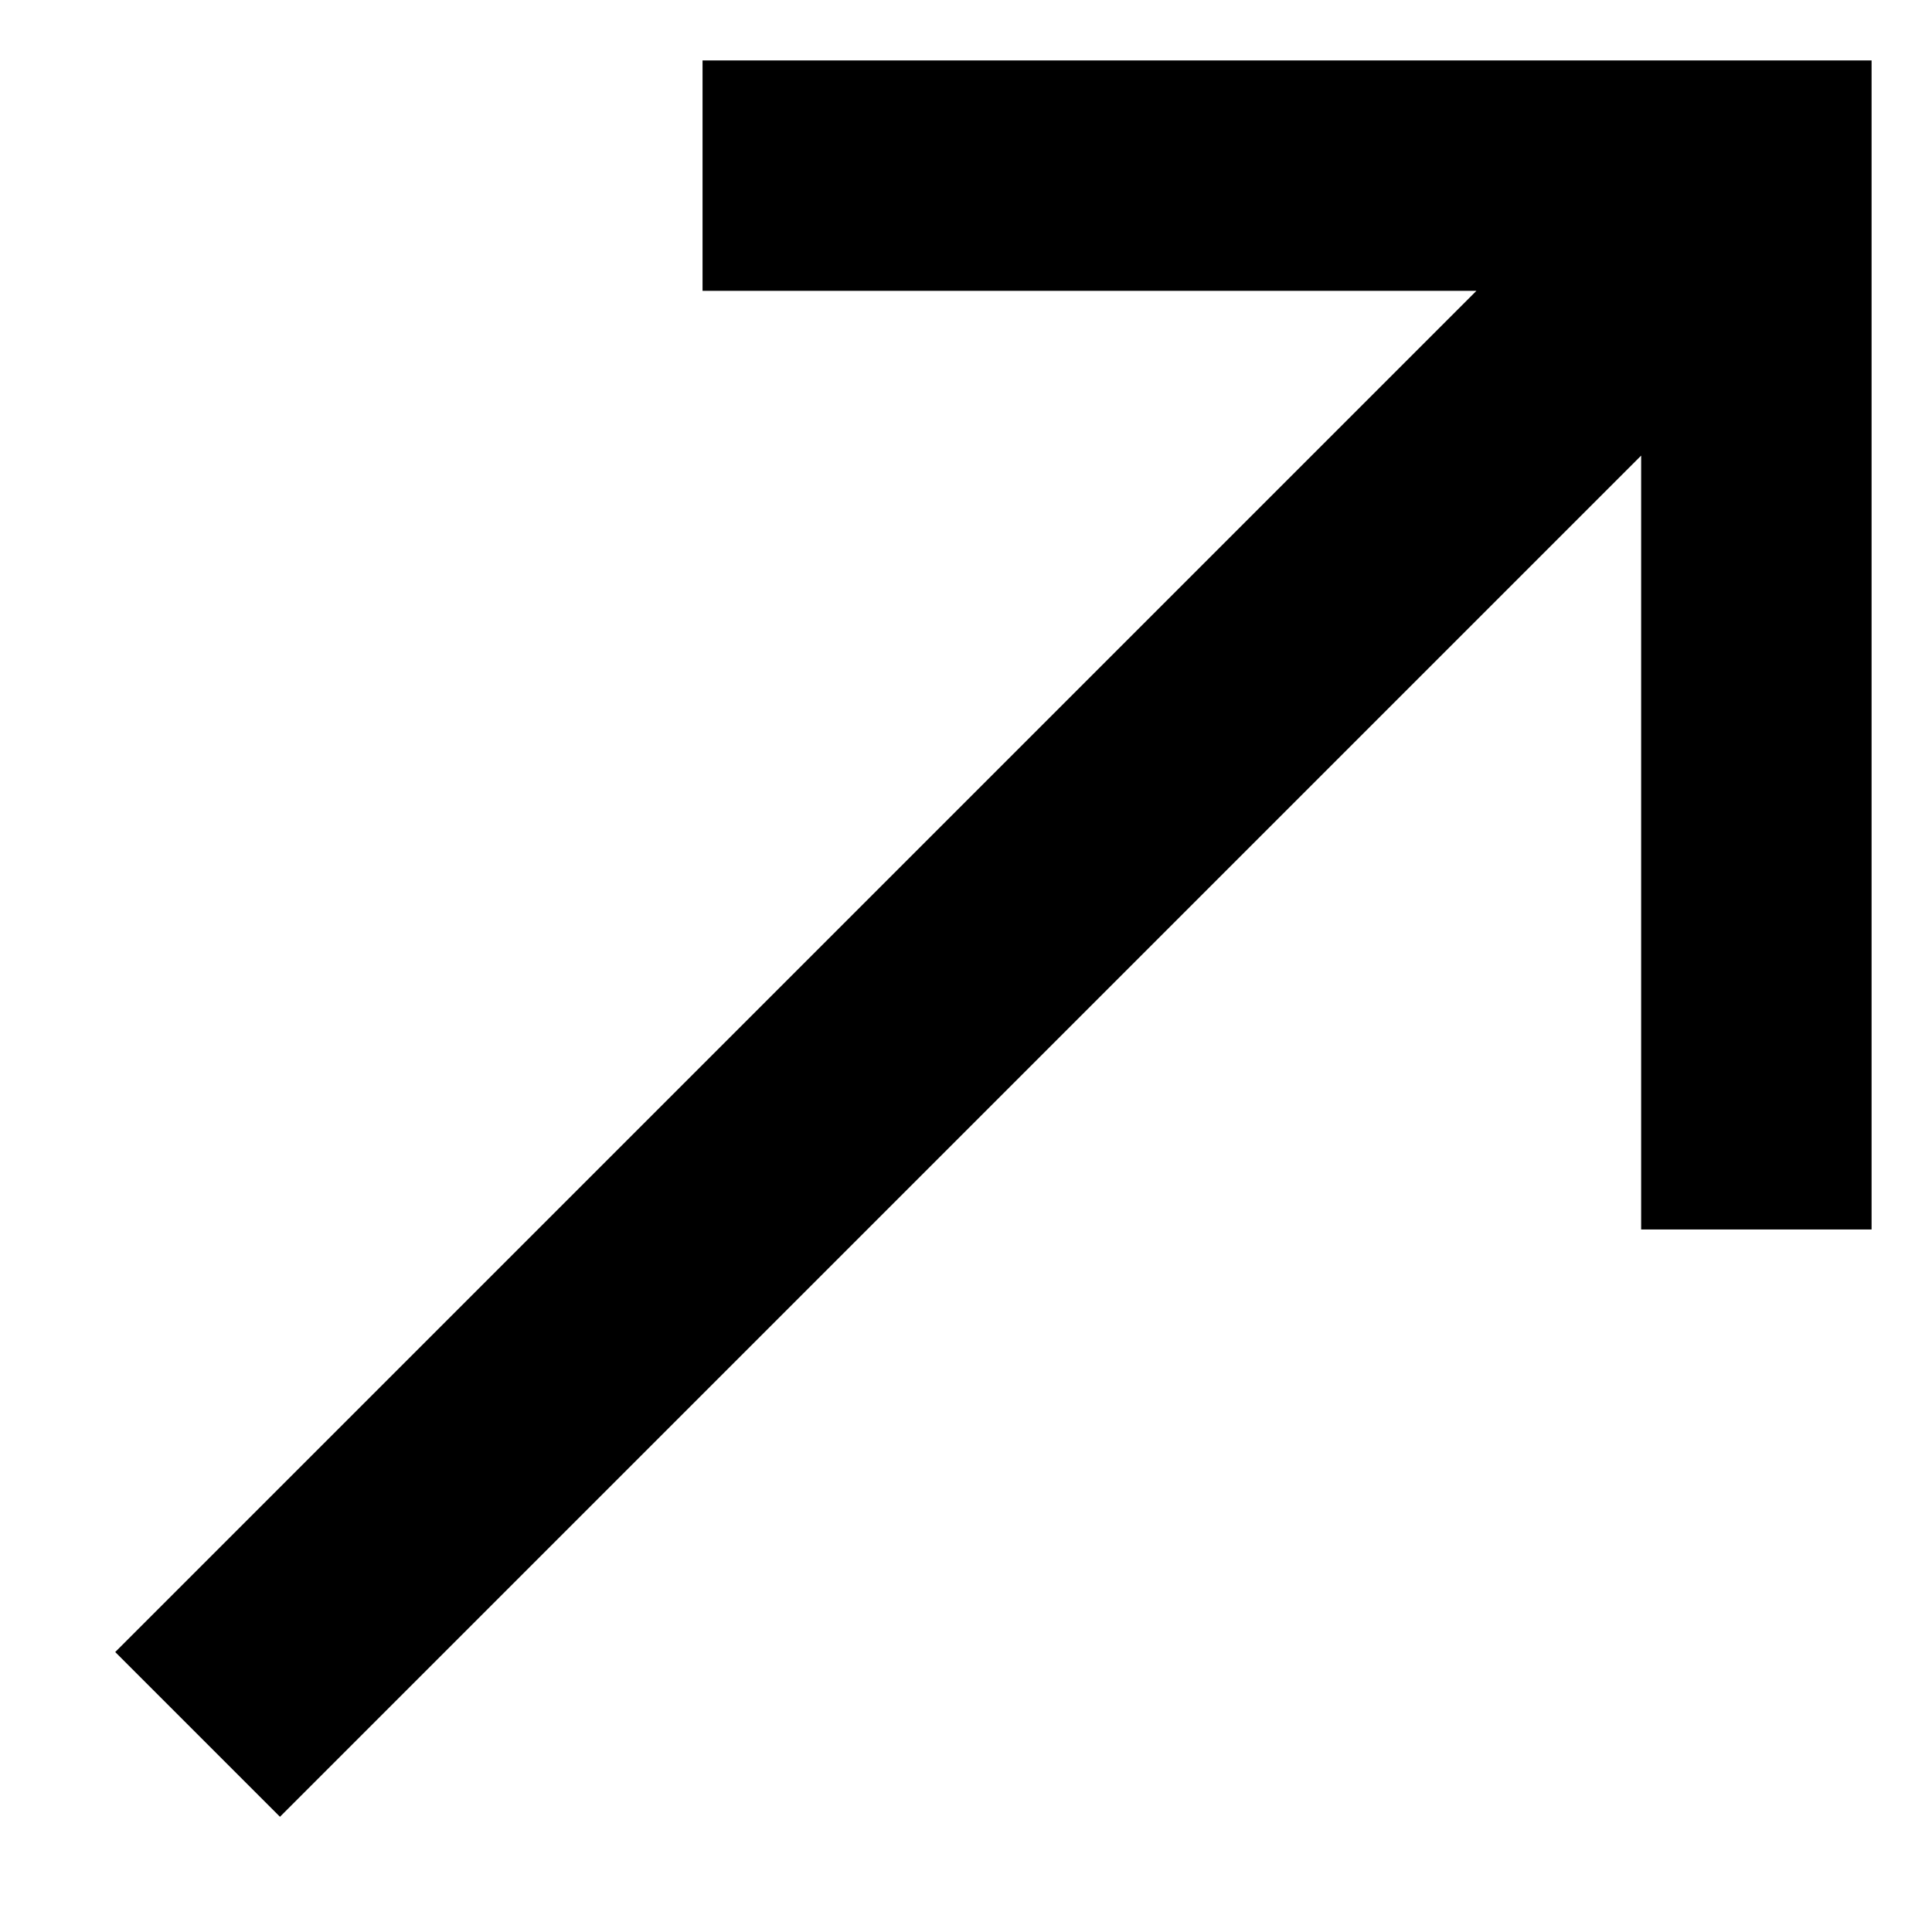
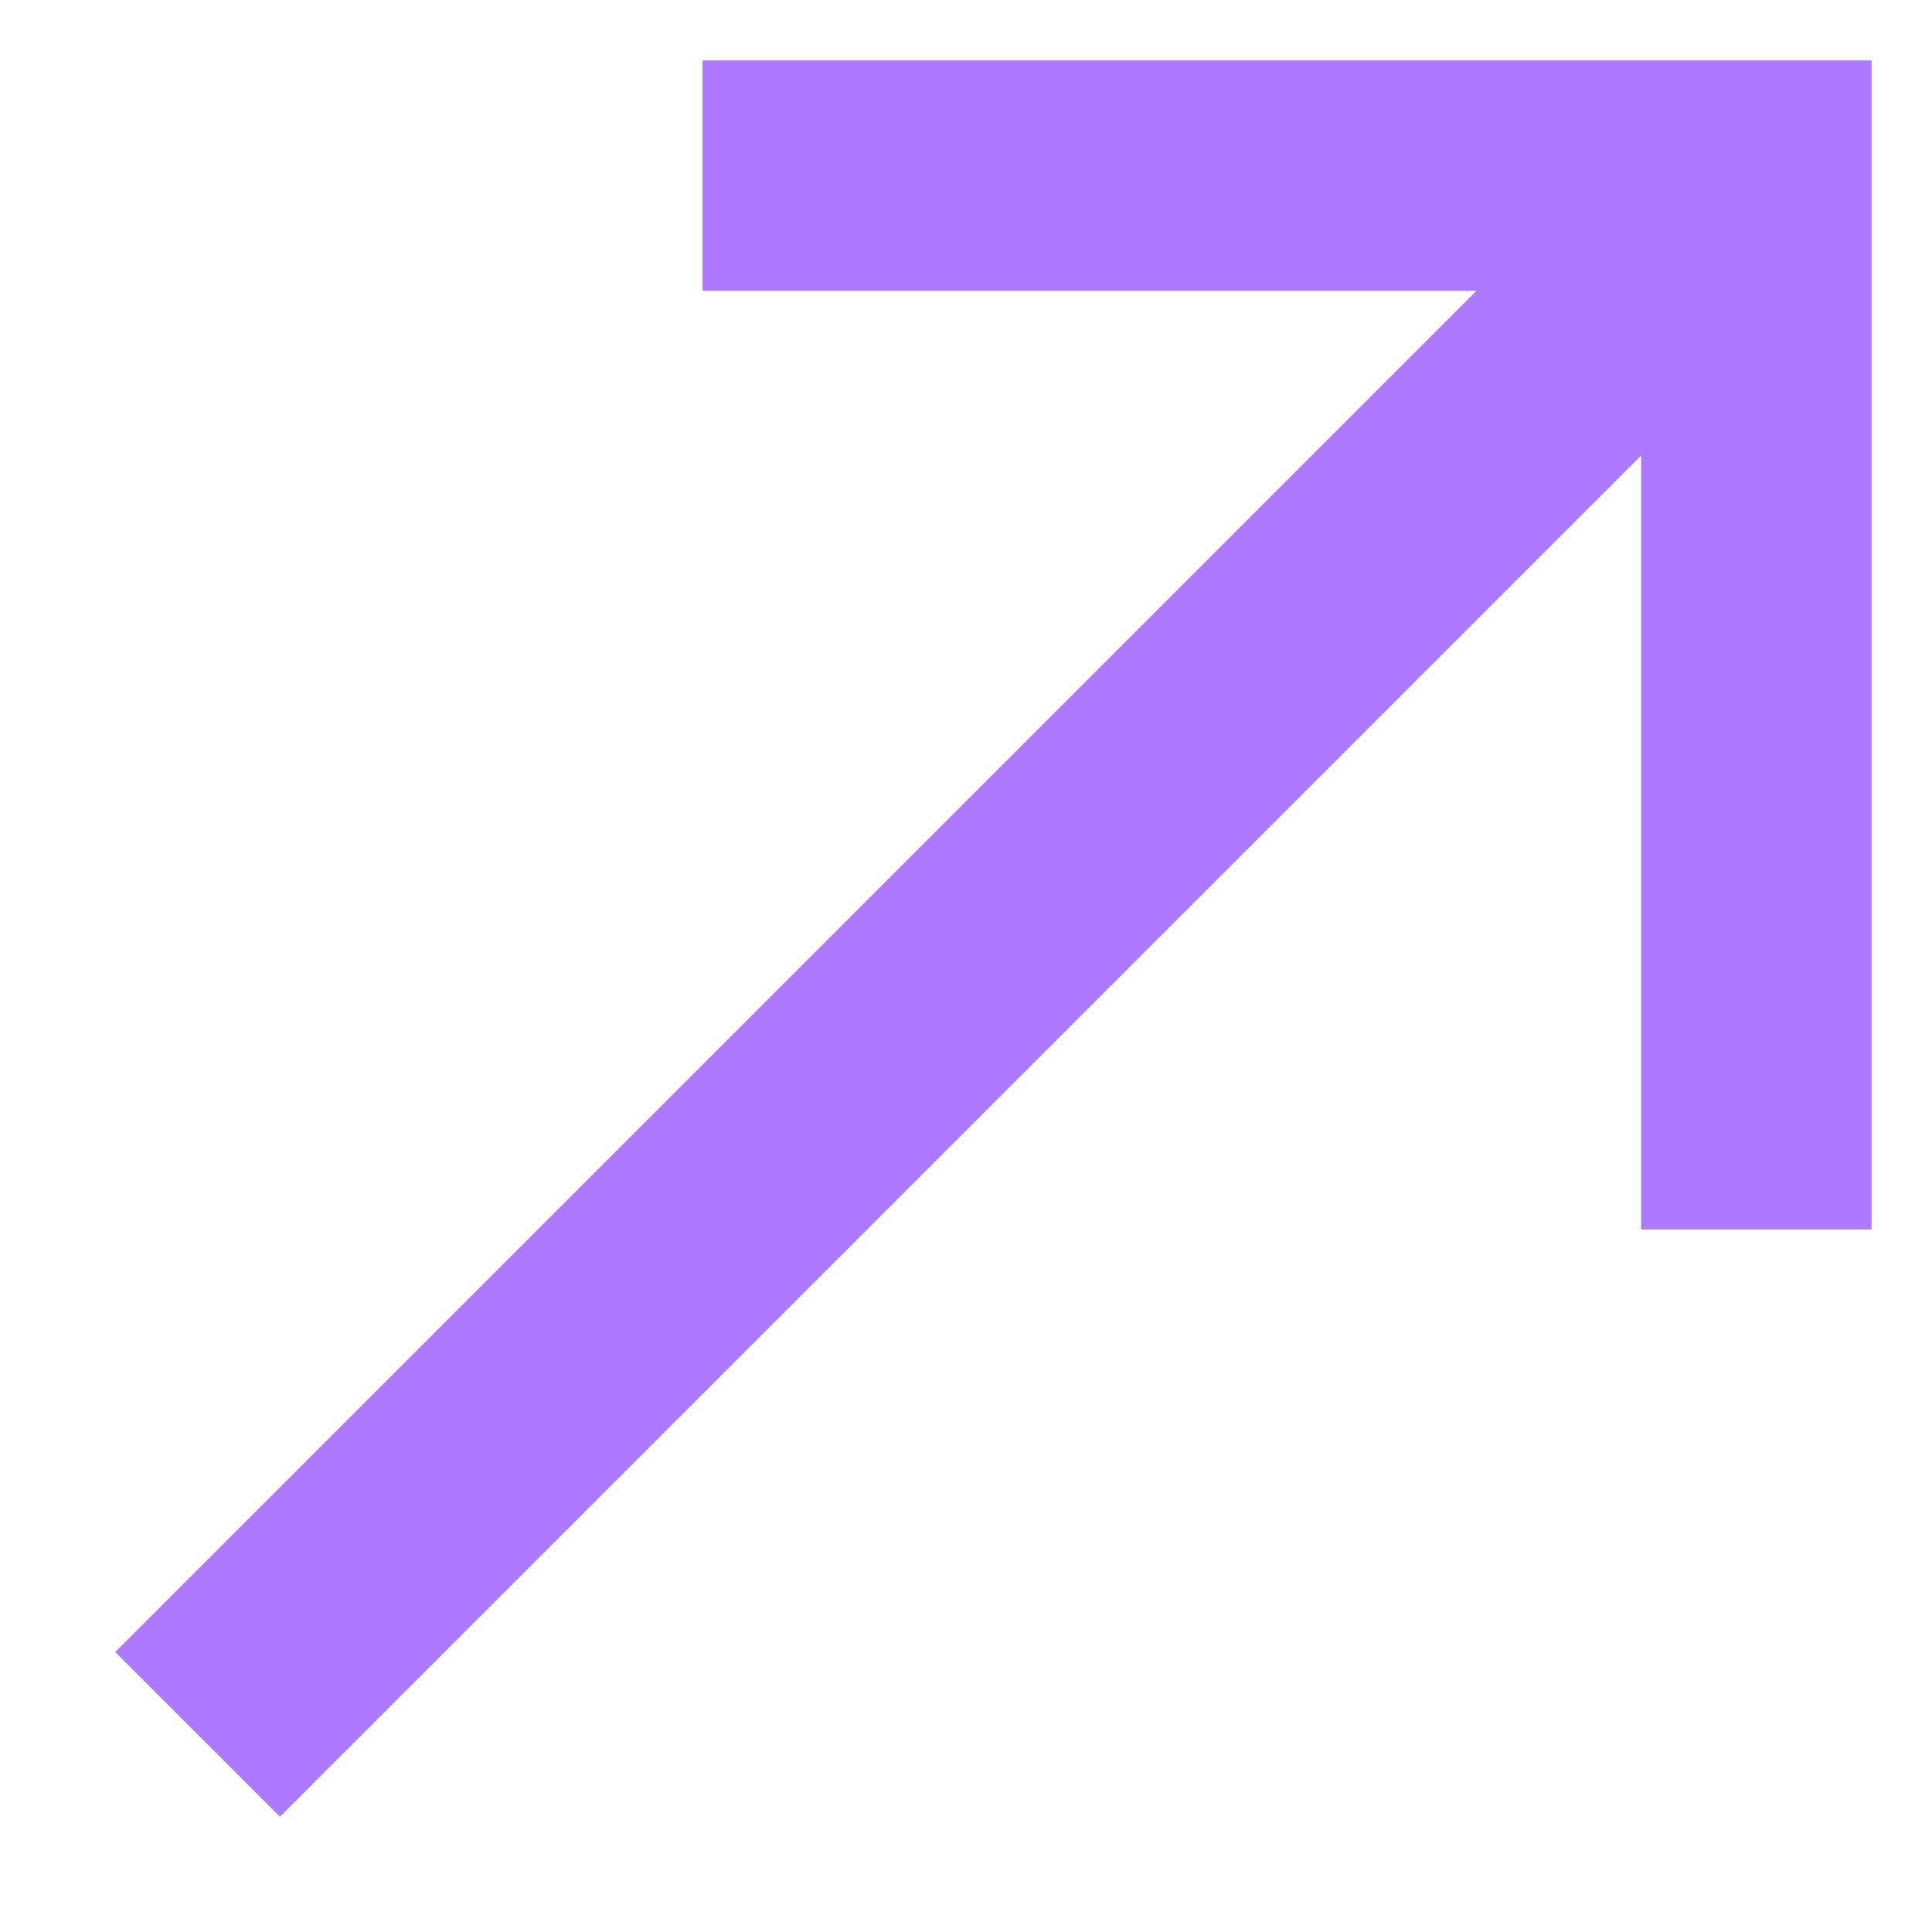
<svg xmlns="http://www.w3.org/2000/svg" width="11" height="11" viewBox="0 0 11 11" fill="none">
-   <path d="M4 0.344H10.656V7H9.344V2.594L1.594 10.344L0.656 9.406L8.406 1.656H4V0.344Z" fill="black" />
+   <path d="M4 0.344H10.656V7H9.344V2.594L1.594 10.344L0.656 9.406L8.406 1.656H4V0.344Z" fill="#ae7aff" />
</svg>
